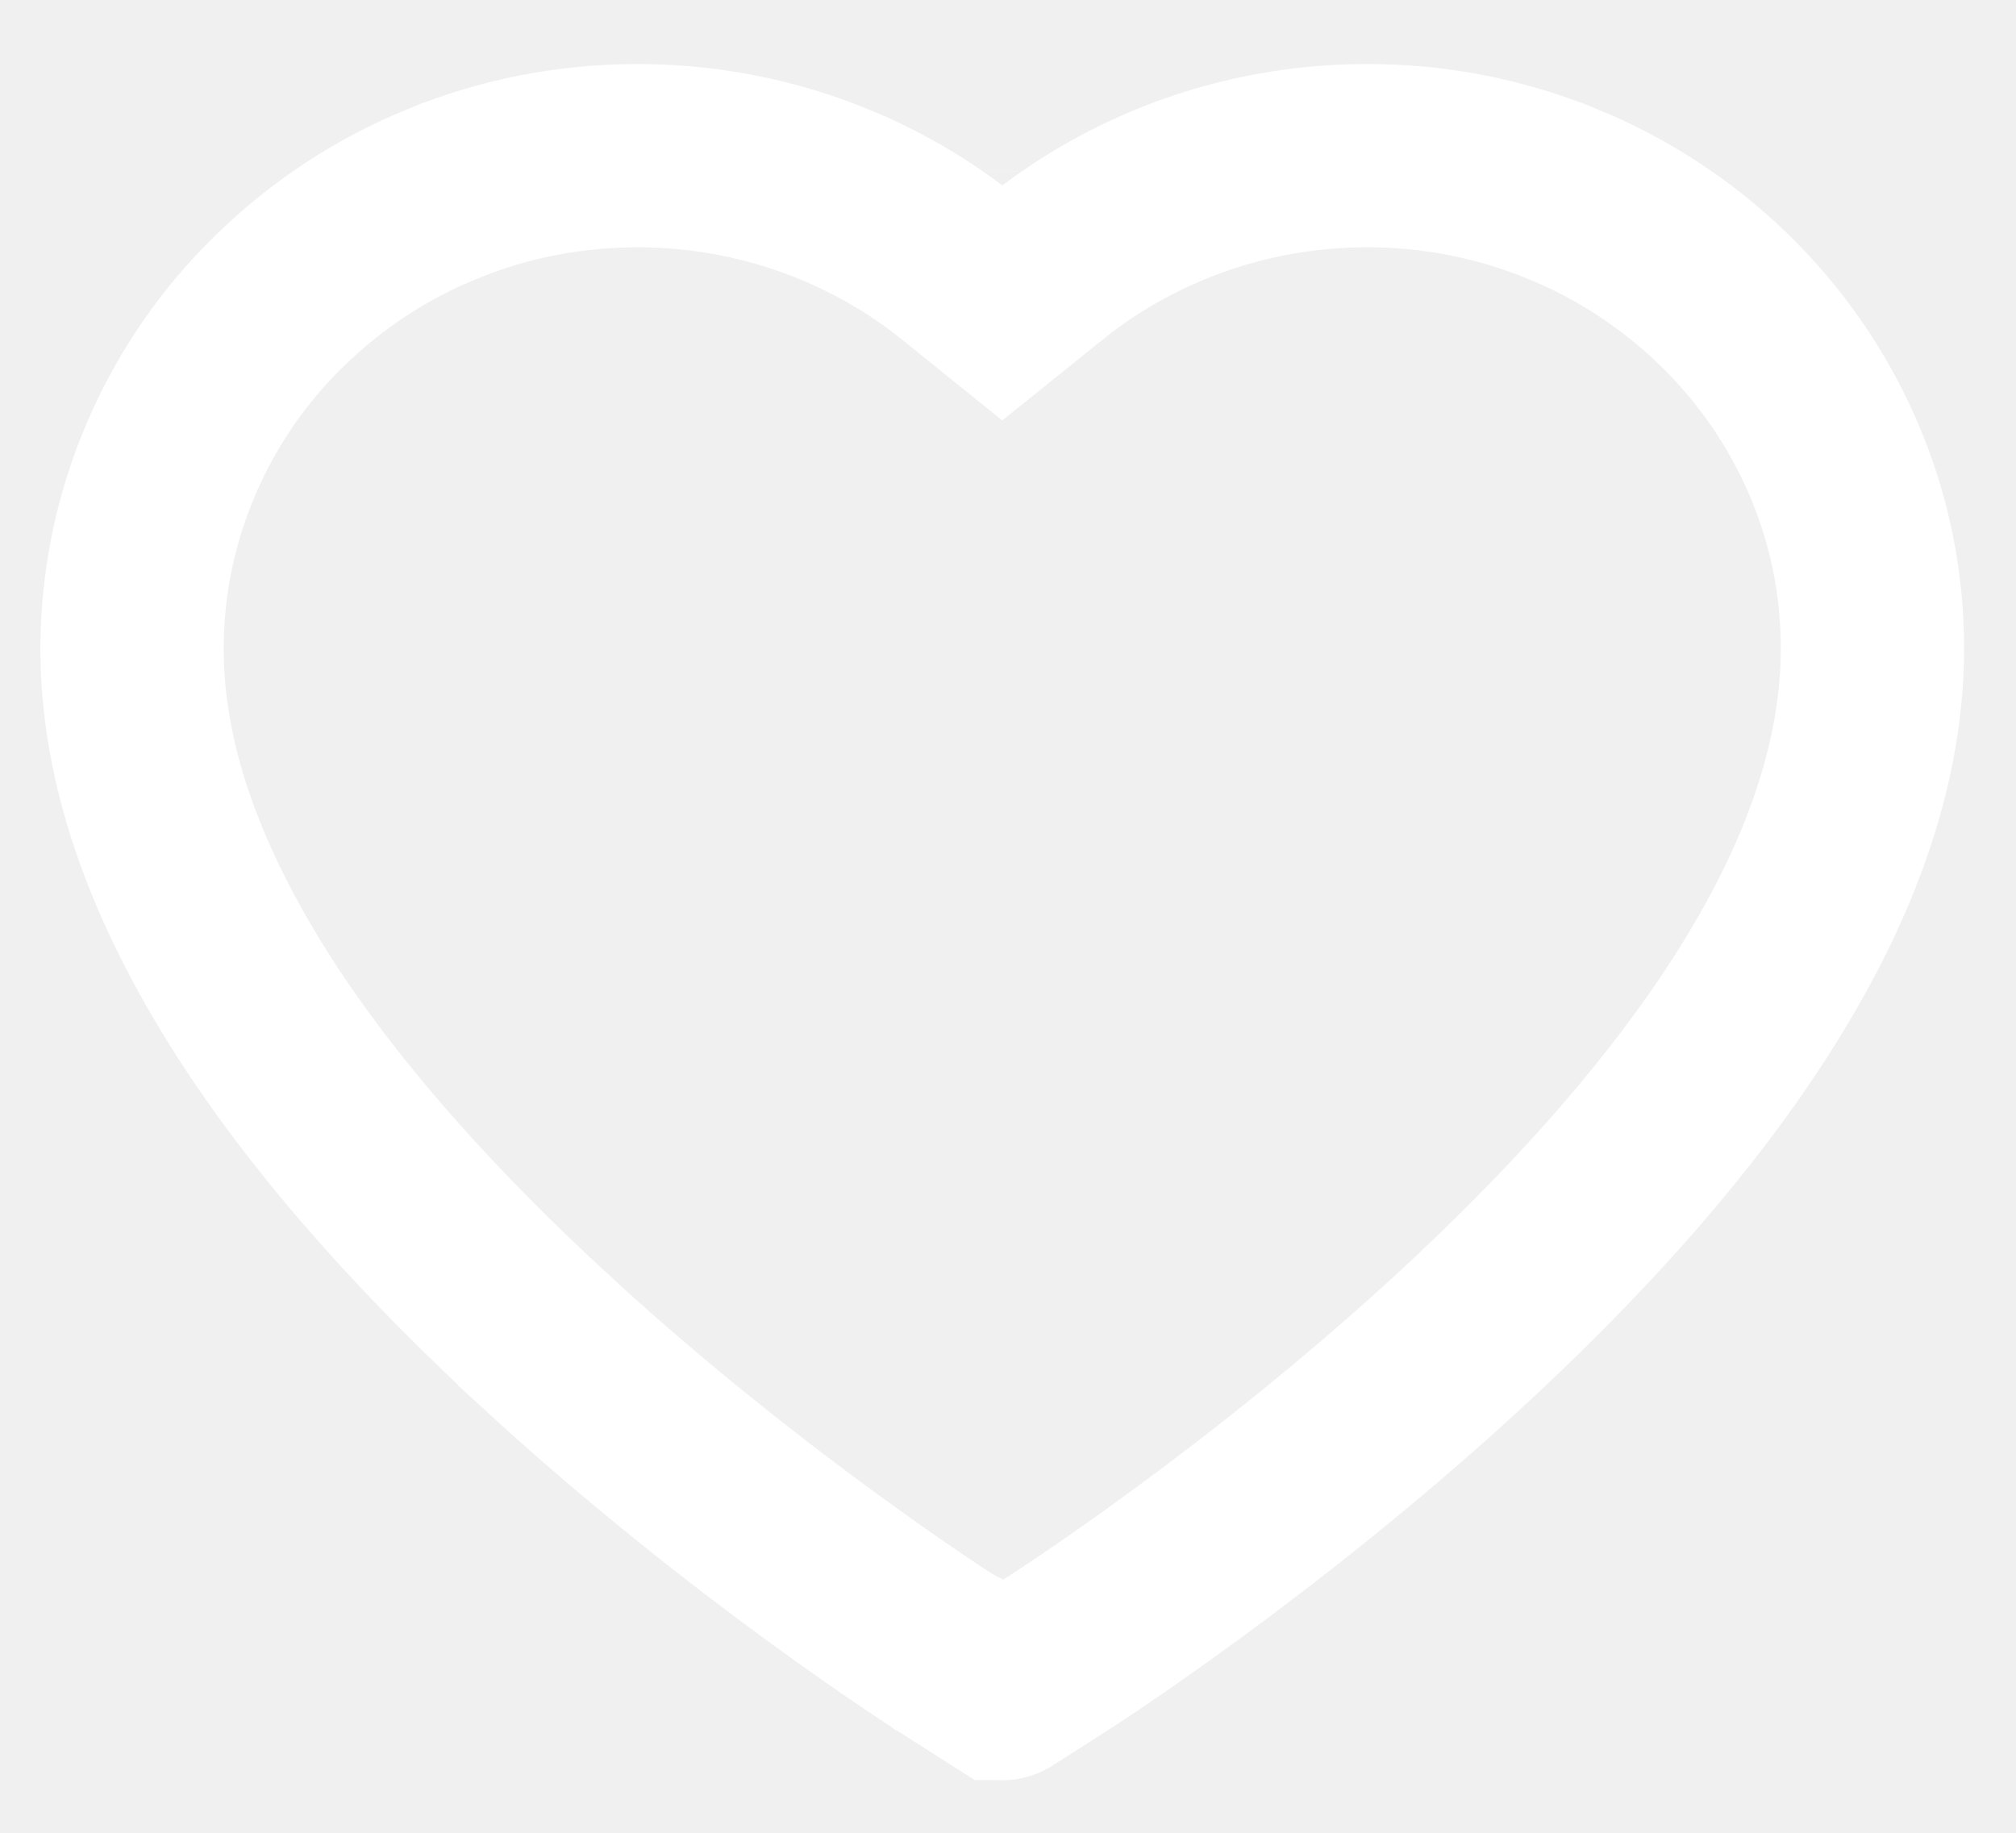
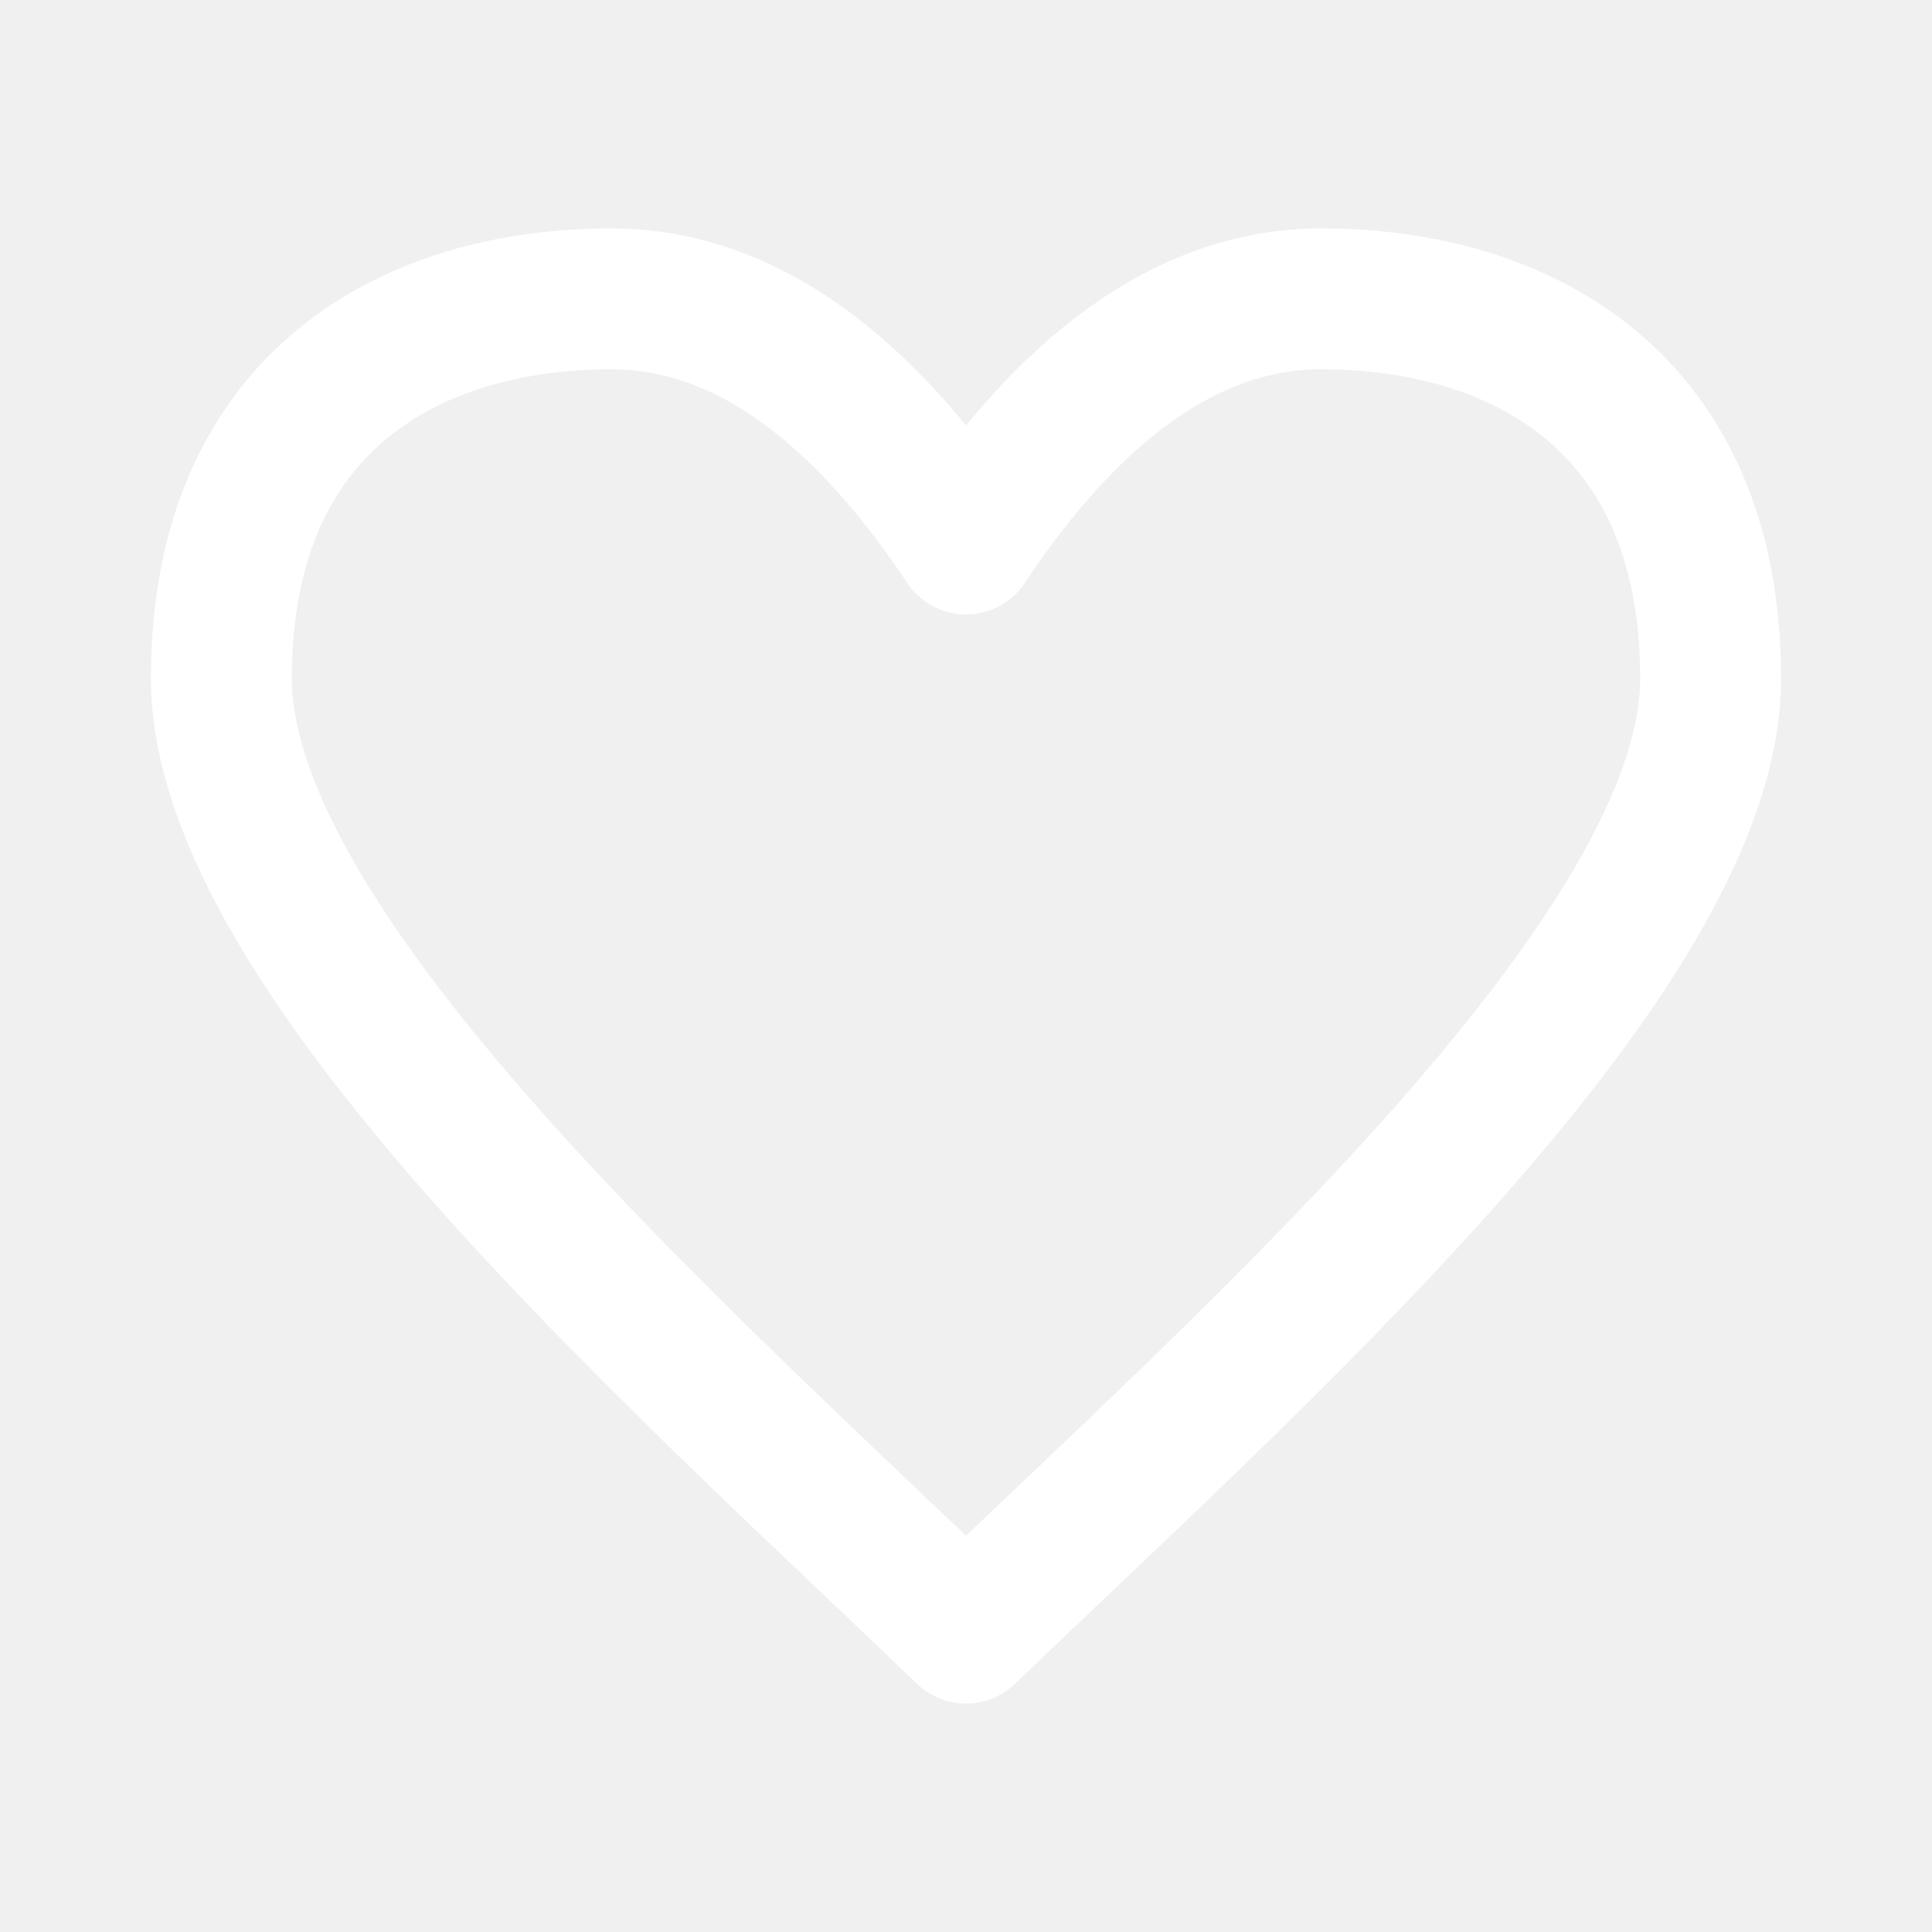
- <svg xmlns="http://www.w3.org/2000/svg" width="22" height="20" viewBox="0 0 22 20" fill="none">
-   <path d="M18.814 3.271L18.815 3.272C19.318 3.761 19.72 4.342 19.999 4.983C20.288 5.65 20.435 6.355 20.433 7.082V7.084C20.433 7.765 20.293 8.491 20.001 9.248L20.001 9.249C19.759 9.881 19.402 10.551 18.936 11.241C18.199 12.332 17.172 13.489 15.875 14.678C13.719 16.654 11.583 18.019 11.506 18.068L11.505 18.068L10.945 18.425C10.945 18.425 10.945 18.425 10.945 18.425C10.944 18.426 10.941 18.427 10.937 18.427C10.933 18.427 10.931 18.426 10.93 18.425C10.929 18.425 10.929 18.425 10.929 18.425L10.369 18.068L10.369 18.068L10.357 18.061C10.357 18.061 10.357 18.061 10.356 18.06C10.354 18.059 10.345 18.053 10.329 18.043C10.309 18.03 10.282 18.013 10.247 17.99C10.178 17.945 10.08 17.88 9.957 17.797C9.712 17.632 9.37 17.394 8.962 17.096C8.146 16.5 7.074 15.664 5.999 14.679L5.999 14.678C4.702 13.489 3.675 12.332 2.938 11.241C2.473 10.552 2.117 9.881 1.873 9.247C1.581 8.491 1.441 7.765 1.441 7.084C1.441 6.356 1.589 5.649 1.878 4.982C2.156 4.341 2.557 3.76 3.061 3.273L3.062 3.272C3.57 2.778 4.16 2.39 4.817 2.12L4.818 2.12C5.496 1.84 6.215 1.699 6.961 1.699C7.994 1.699 9 1.98 9.874 2.509L9.874 2.509C10.083 2.635 10.281 2.774 10.468 2.925L10.938 3.304L11.409 2.925C11.596 2.774 11.794 2.635 12.003 2.509L12.003 2.509C12.876 1.98 13.883 1.699 14.916 1.699L14.918 1.699C15.653 1.697 16.381 1.84 17.059 2.12L17.06 2.12C17.714 2.389 18.309 2.78 18.814 3.271ZM11.614 1.867L11.614 1.868L11.614 1.867Z" stroke="#fff" stroke-width="2" />
+ <svg xmlns="http://www.w3.org/2000/svg" width="100px" height="100px" viewBox="0 0 192 192" xml:space="preserve" fill="none" stroke="#fff">
+   <g id="SVGRepo_bgCarrier" stroke-width="0" />
+   <g id="SVGRepo_tracerCarrier" stroke-linecap="round" stroke-linejoin="round" />
+   <g id="SVGRepo_iconCarrier">
+     <path d="M60.732 29.7C41.107 29.7 22 39.7 22 67.41c0 27.29 45.274 67.29 74 94.89 28.744-27.6 74-67.6 74-94.89 0-27.71-19.092-37.71-38.695-37.71C116 29.7 104.325 41.575 96 54.066 87.638 41.516 76 29.7 60.732 29.7z" style="clip-rule:evenodd;display:inline;fill:none;stroke:#fff;stroke-width:14;stroke-linecap:round;stroke-linejoin:round;stroke-miterlimit:2;stroke-dasharray:none;stroke-opacity:1" />
+   </g>
</svg>
